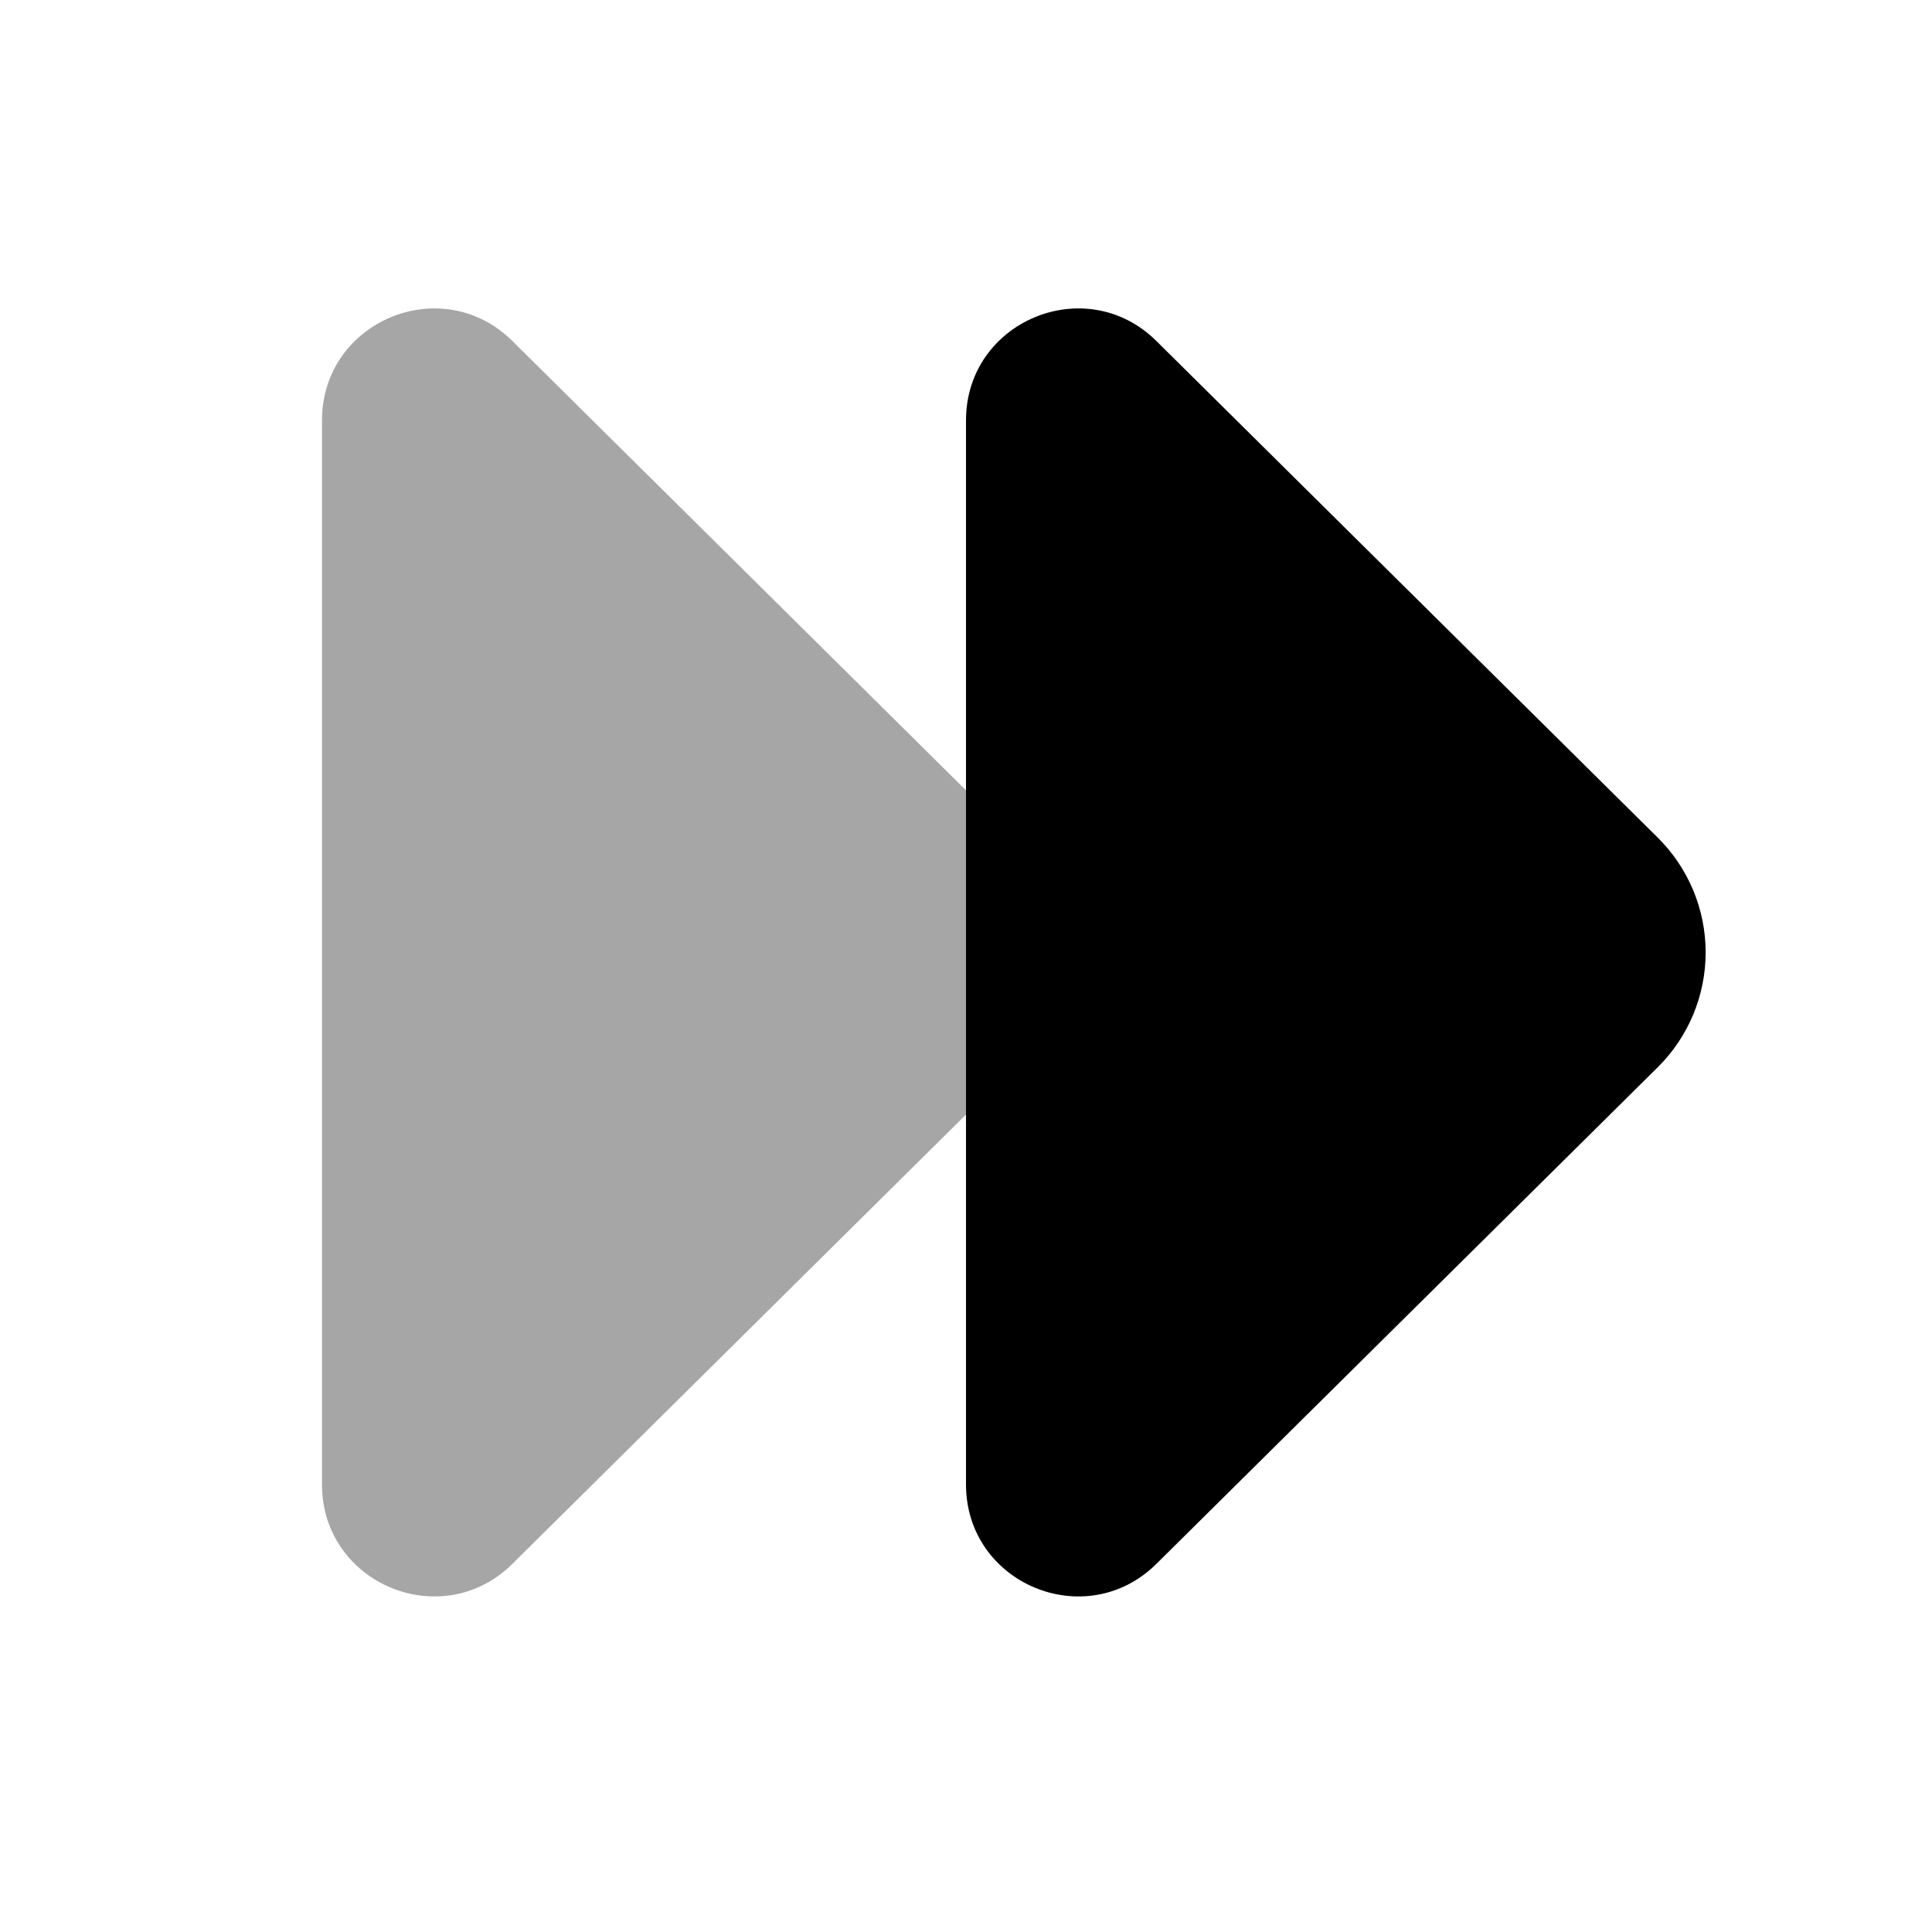
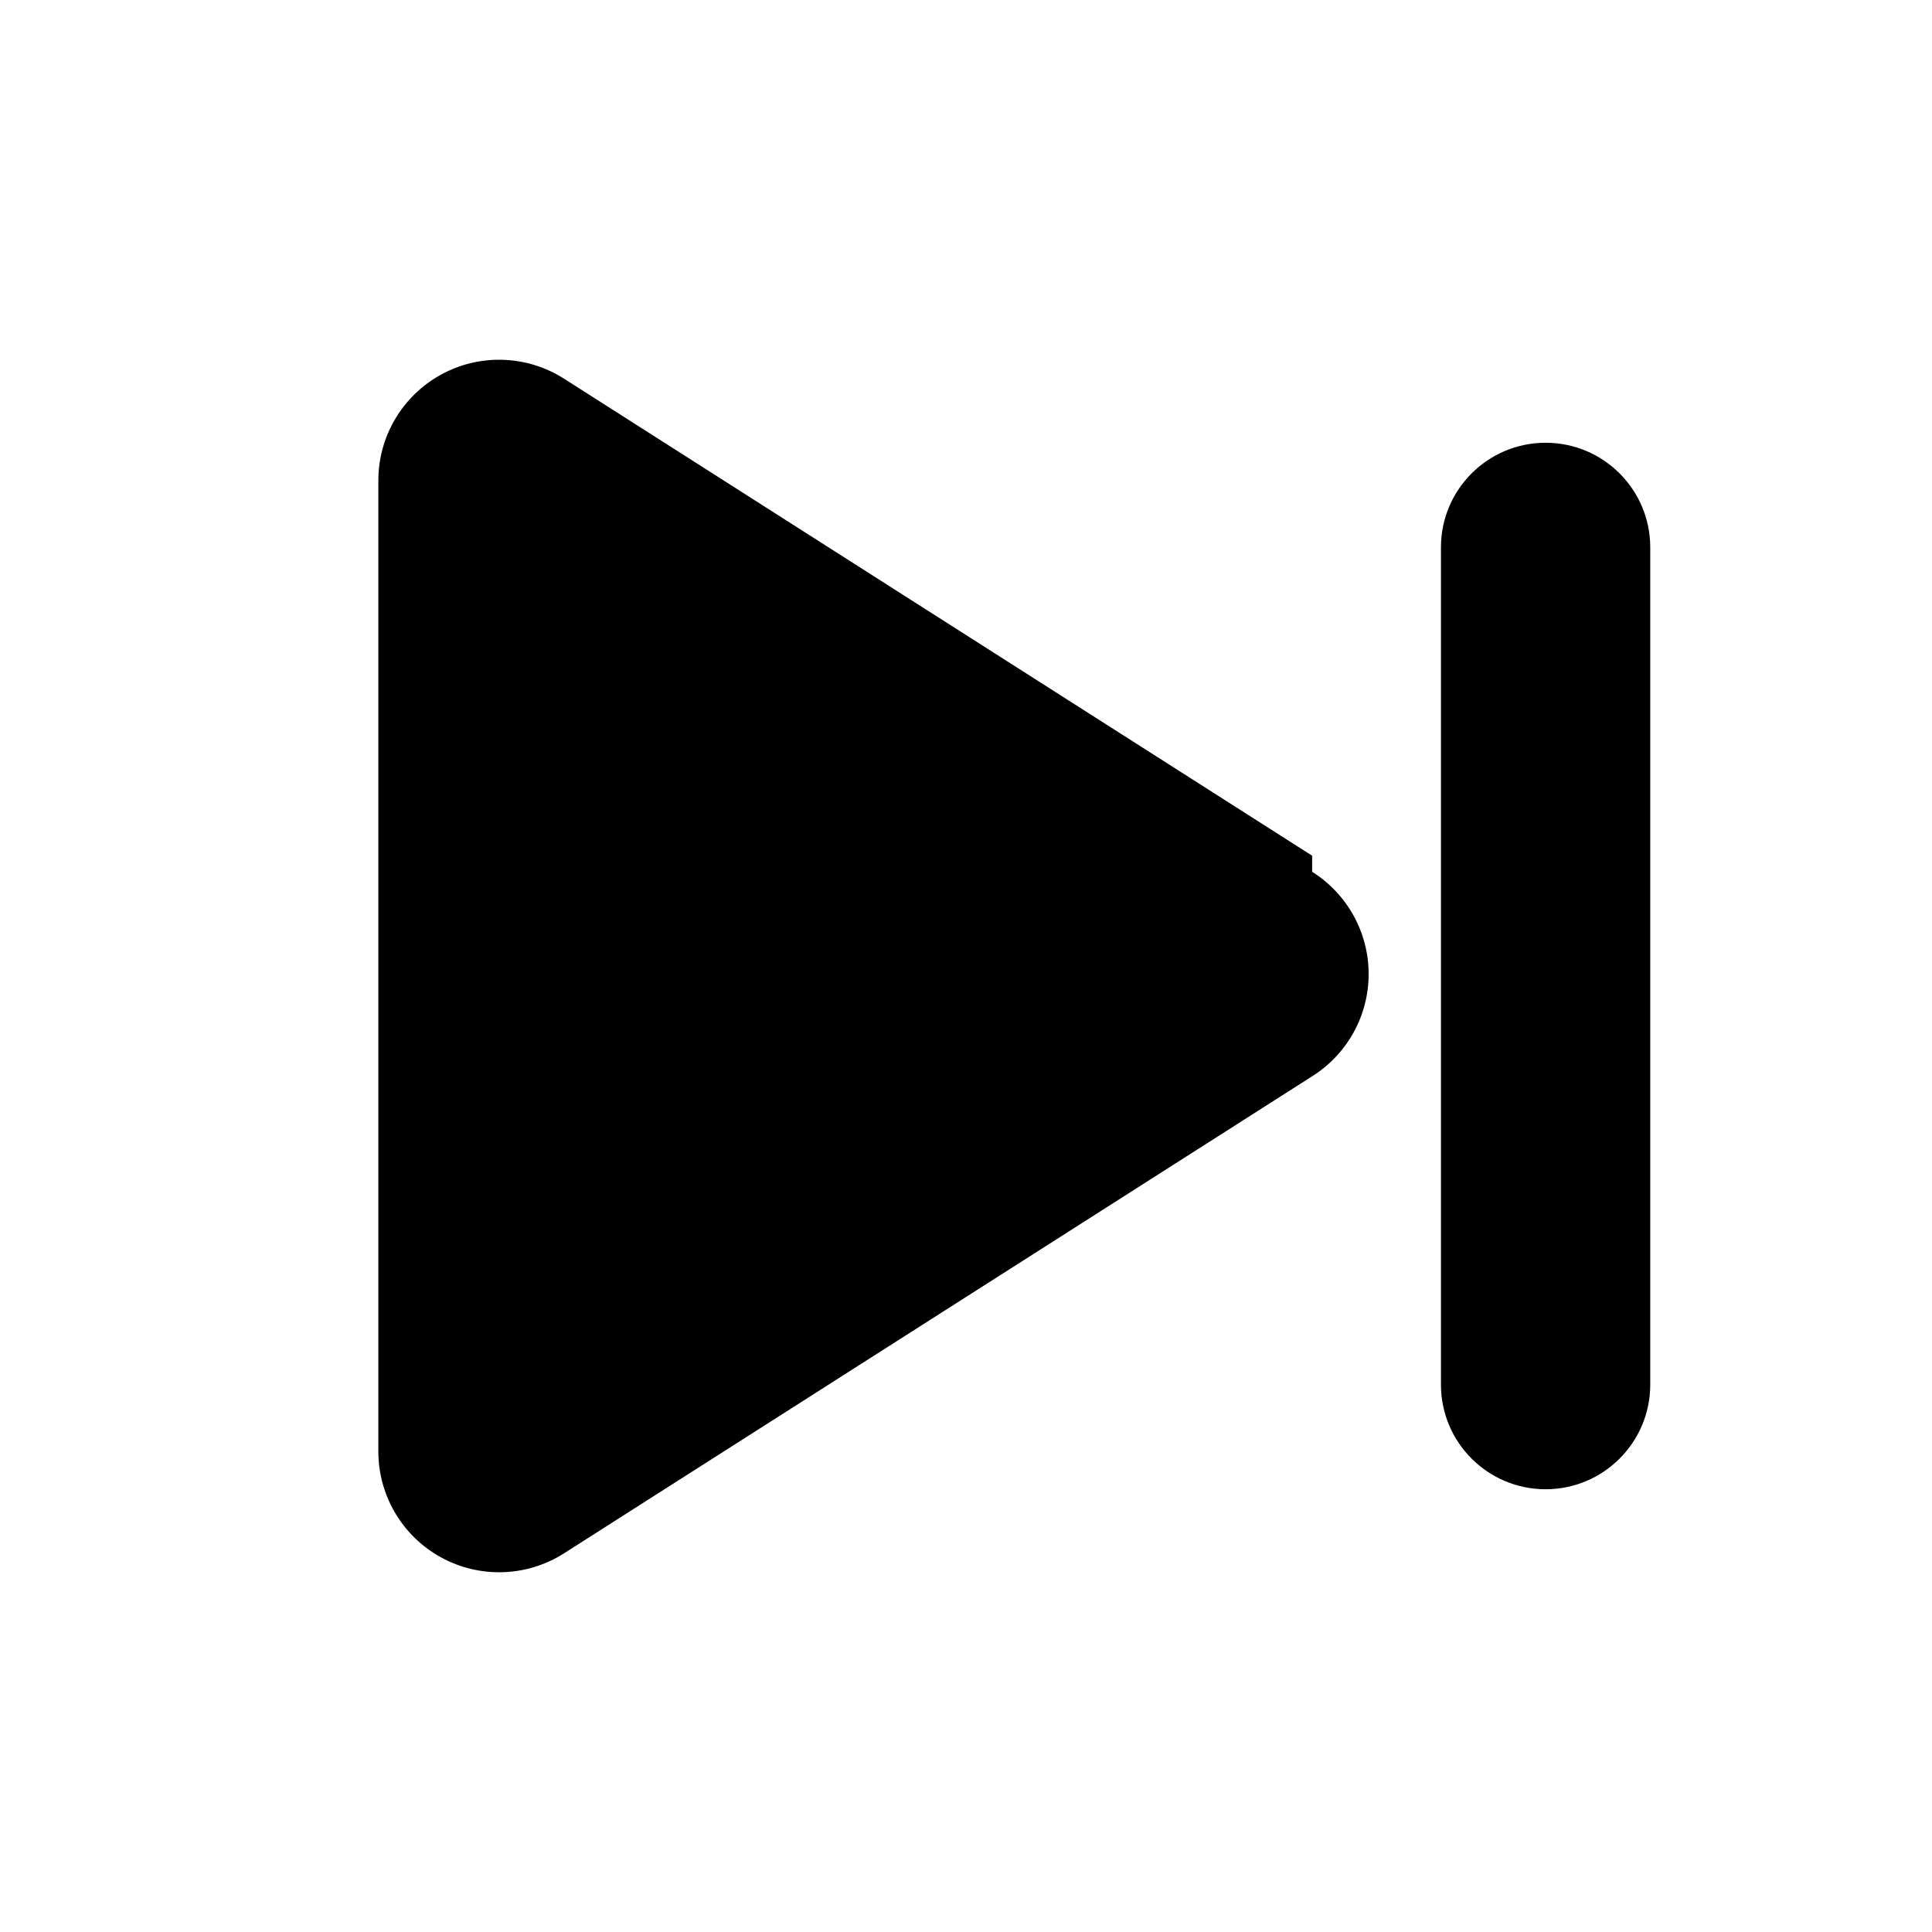
<svg xmlns="http://www.w3.org/2000/svg" viewBox="0 0 24 24" width="192" height="192" fill="currentColor">
-   <path d="M12.594 10.406l-6.229-6.17C5.488 3.368 4 3.989 4 5.222v13.219c0 1.233 1.488 1.854 2.365.986l6.229-6.17a2.007 2.007 0 000-2.851z" opacity=".35" />
-   <path d="M20.594 10.406l-6.229-6.17C13.488 3.368 12 3.989 12 5.222v13.219c0 1.233 1.488 1.854 2.365.986l6.229-6.17a2.007 2.007 0 000-2.851z" />
+   <rect x="17.9" y="5.5" width="2.6" height="13" rx="1.3" />
+   <path d="M16.3 10.63 7 4.7A1.5 1.5 0 0 0 4.7 5.97v12.06a1.5 1.5 0 0 0 2.3 1.27l9.3-5.93a1.5 1.5 0 0 0 0-2.54z" />
</svg>
